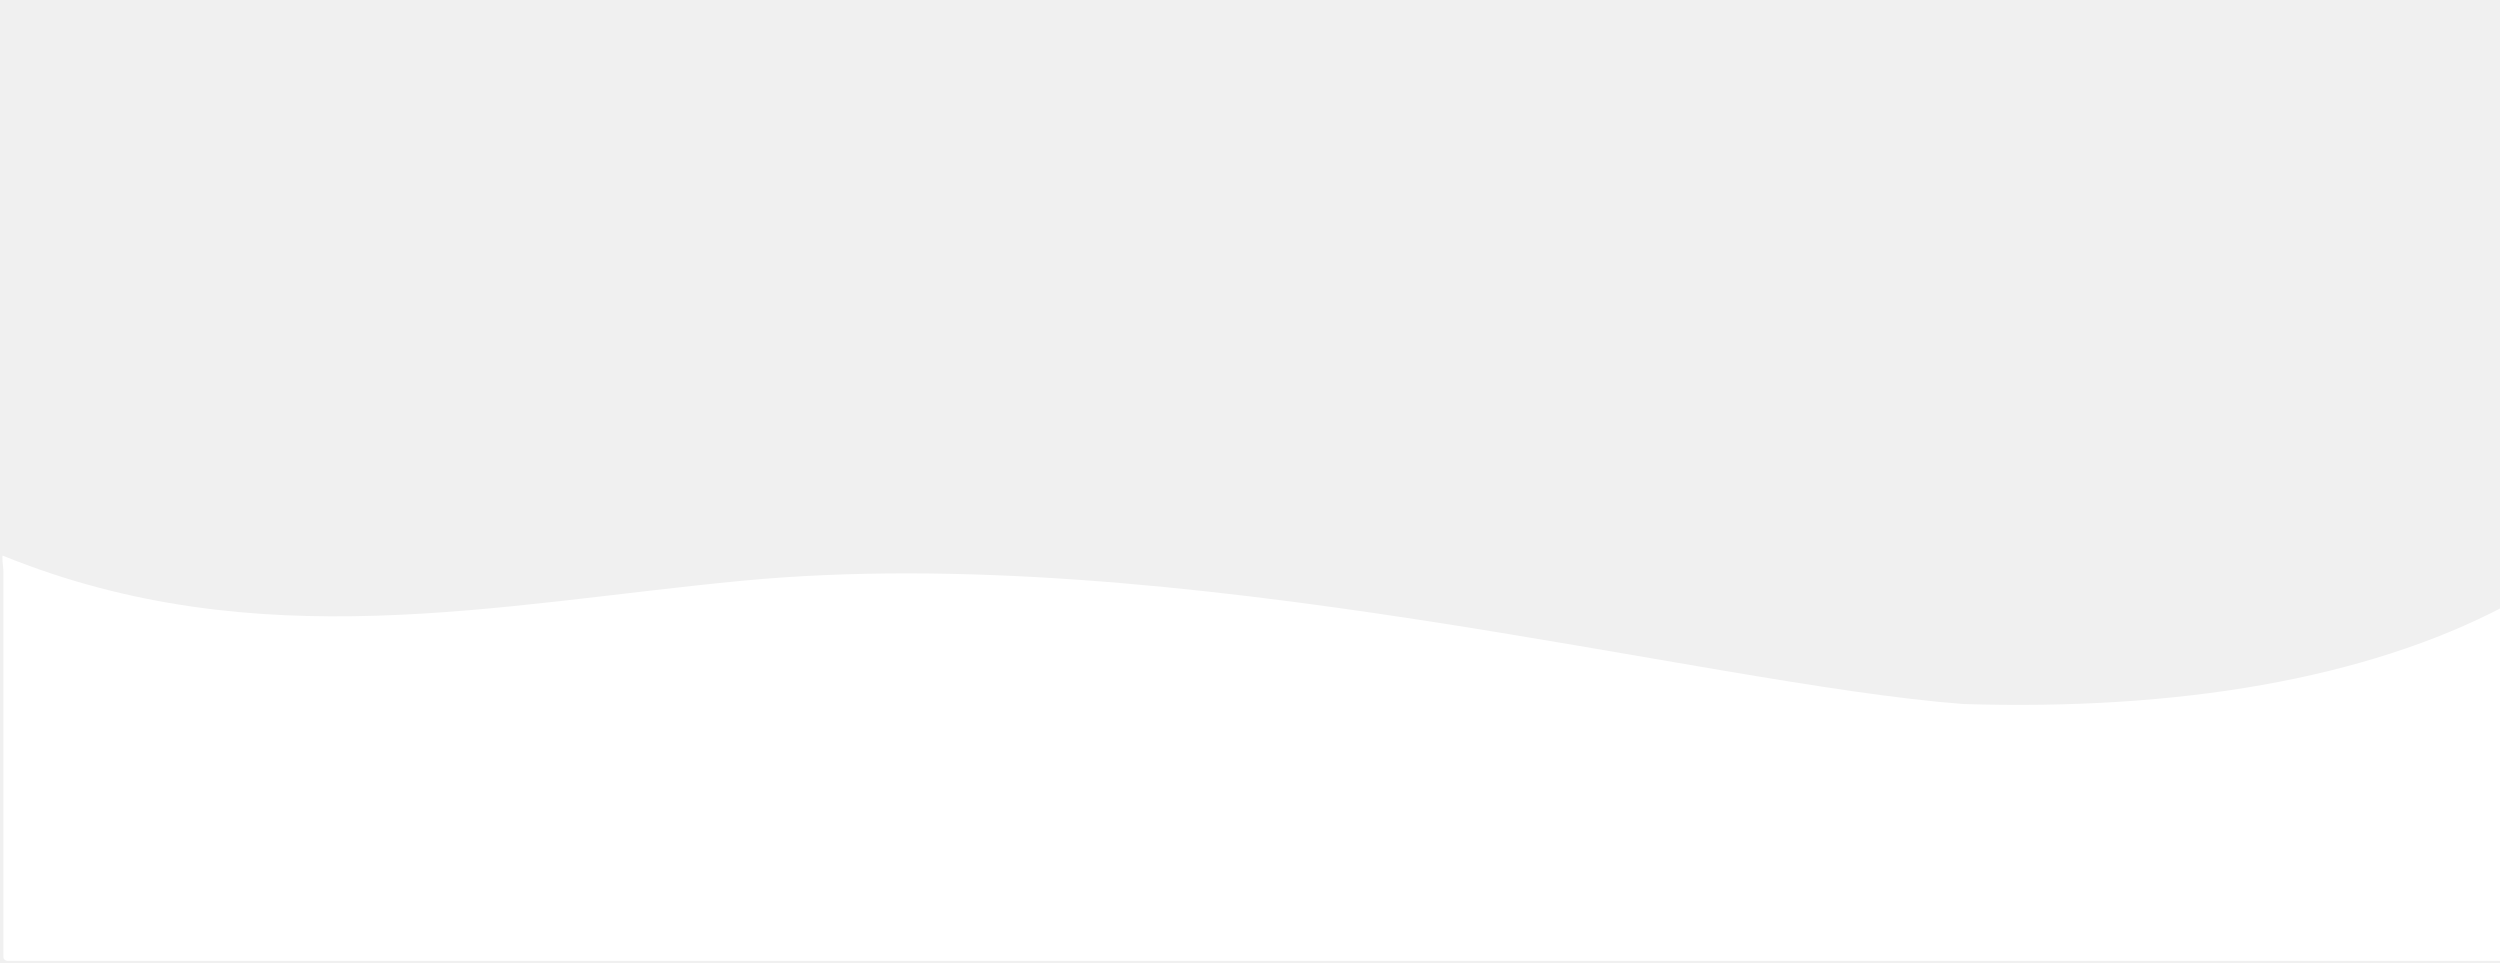
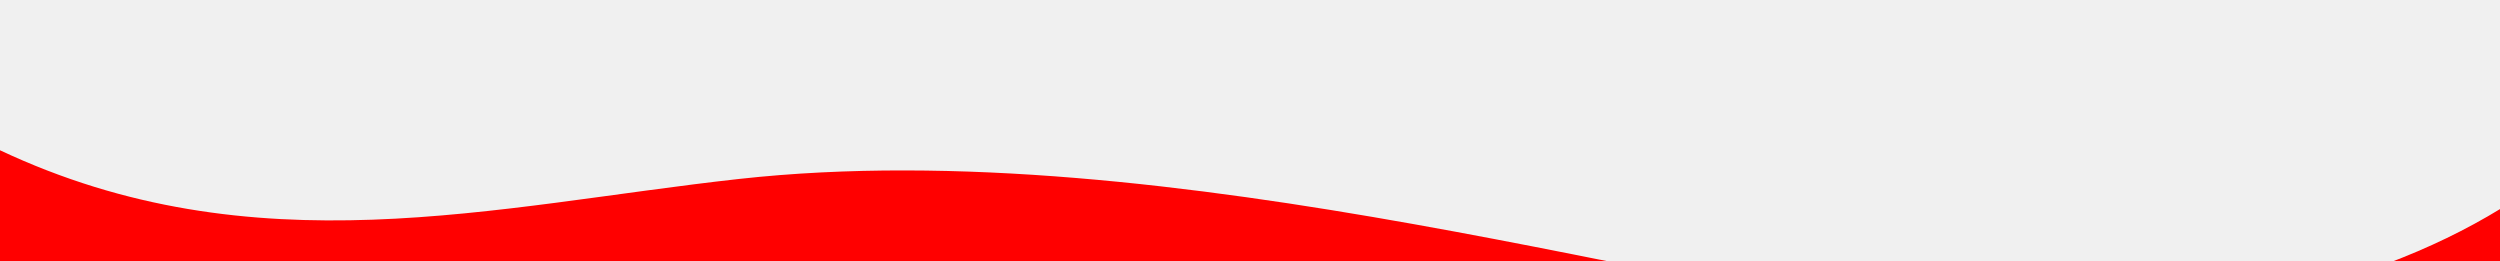
- <svg xmlns="http://www.w3.org/2000/svg" width="1920" height="739.331" viewBox="0 0 1920 739.331" version="1.1" id="svg9">
+ <svg xmlns="http://www.w3.org/2000/svg" width="1920" height="200.331" viewBox="0 0 1920 200.331" version="1.1" id="svg9">
  <defs id="defs6">
    <style id="style4">
      .cls-1 {
        fill: #0f0;
        fill-rule: evenodd;
        opacity: 1.7;
      }
    </style>
  </defs>
-   <path style="opacity:1;fill:#ffffff;fill-opacity:1;fill-rule:evenodd;stroke-width:1" d="m 2.365,426.842 c 195.621,79.3 379.627,37.067 568.023,19.146 332.147,-31.595 737.02,79.495 937.338,94.694 163.953,5.177 309.287,-19.034 415.908,-75.204 1.891,0.007 1.607,-22.798 1.597,-21.123 l -1.817,290.585 c -0.01,1.676 -1.522,3.025 -3.413,3.025 H 5.998 c -1.891,0 -3.413,-1.349 -3.413,-3.025 V 437.916 c 0,-1.676 -1.563,-12.254 -0.22,-11.074 z" id="rect1736" />
+   <path style="opacity:1;fill:#ff0000;fill-opacity:1;fill-rule:evenodd;stroke-width:1" d="M -0.504,115.165 C 195.117,207.426 379.123,158.291 567.519,137.441 c 332.147,-36.759 737.02,92.487 937.338,110.17 163.953,6.023 309.287,-22.145 415.908,-87.495 1.891,0.008 1.607,-26.525 1.597,-24.575 l -1.817,338.077 c -0.01,1.95 -1.522,3.519 -3.413,3.519 H 3.129 c -1.891,0 -3.413,-1.57 -3.413,-3.519 V 128.049 c 0,-1.95 -1.563,-14.256 -0.22,-12.884 z" id="rect1736" />
  <path style="opacity:1;fill:none;fill-opacity:1;fill-rule:evenodd;stroke-width:1" d="M 3.724,950.472 C 3.097,949.846 2.584,866.517 2.584,765.297 V 581.262 H 962.592 1922.6 l -0.434,184.747 -0.434,184.747 -958.434,0.428 c -527.139,0.235 -958.947,-0.085 -959.573,-0.711 z" id="path1738" />
</svg>
